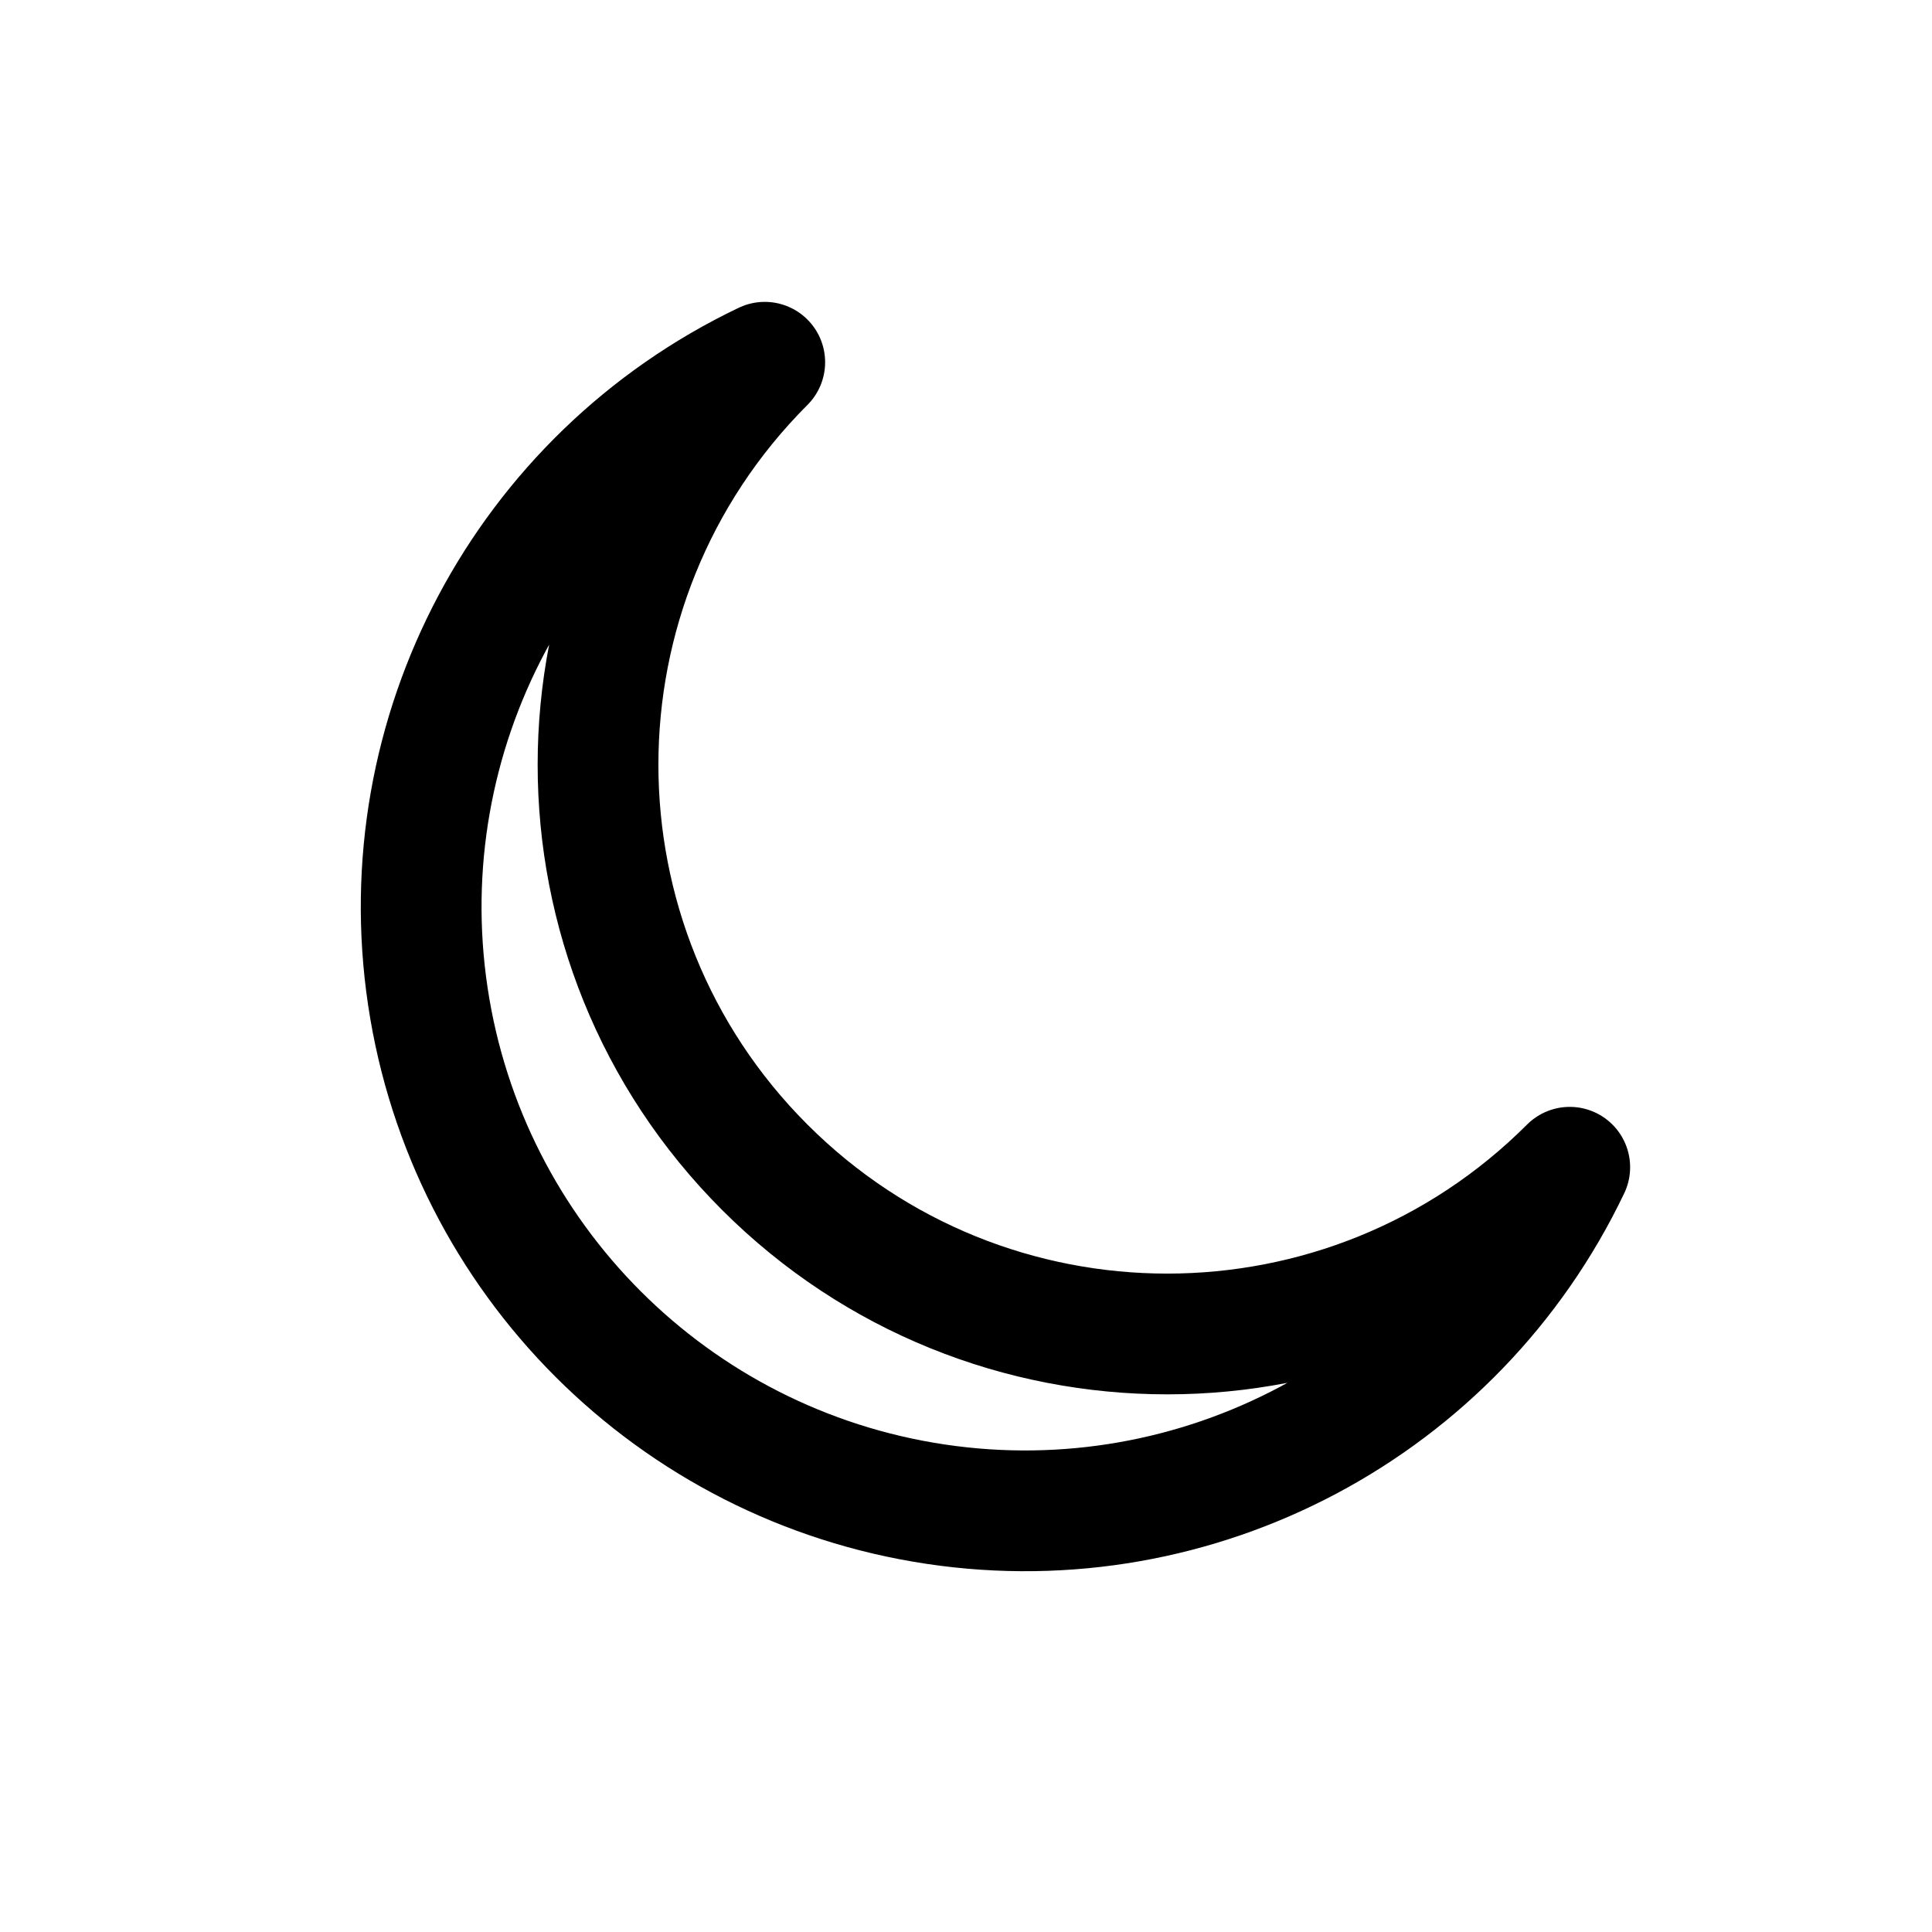
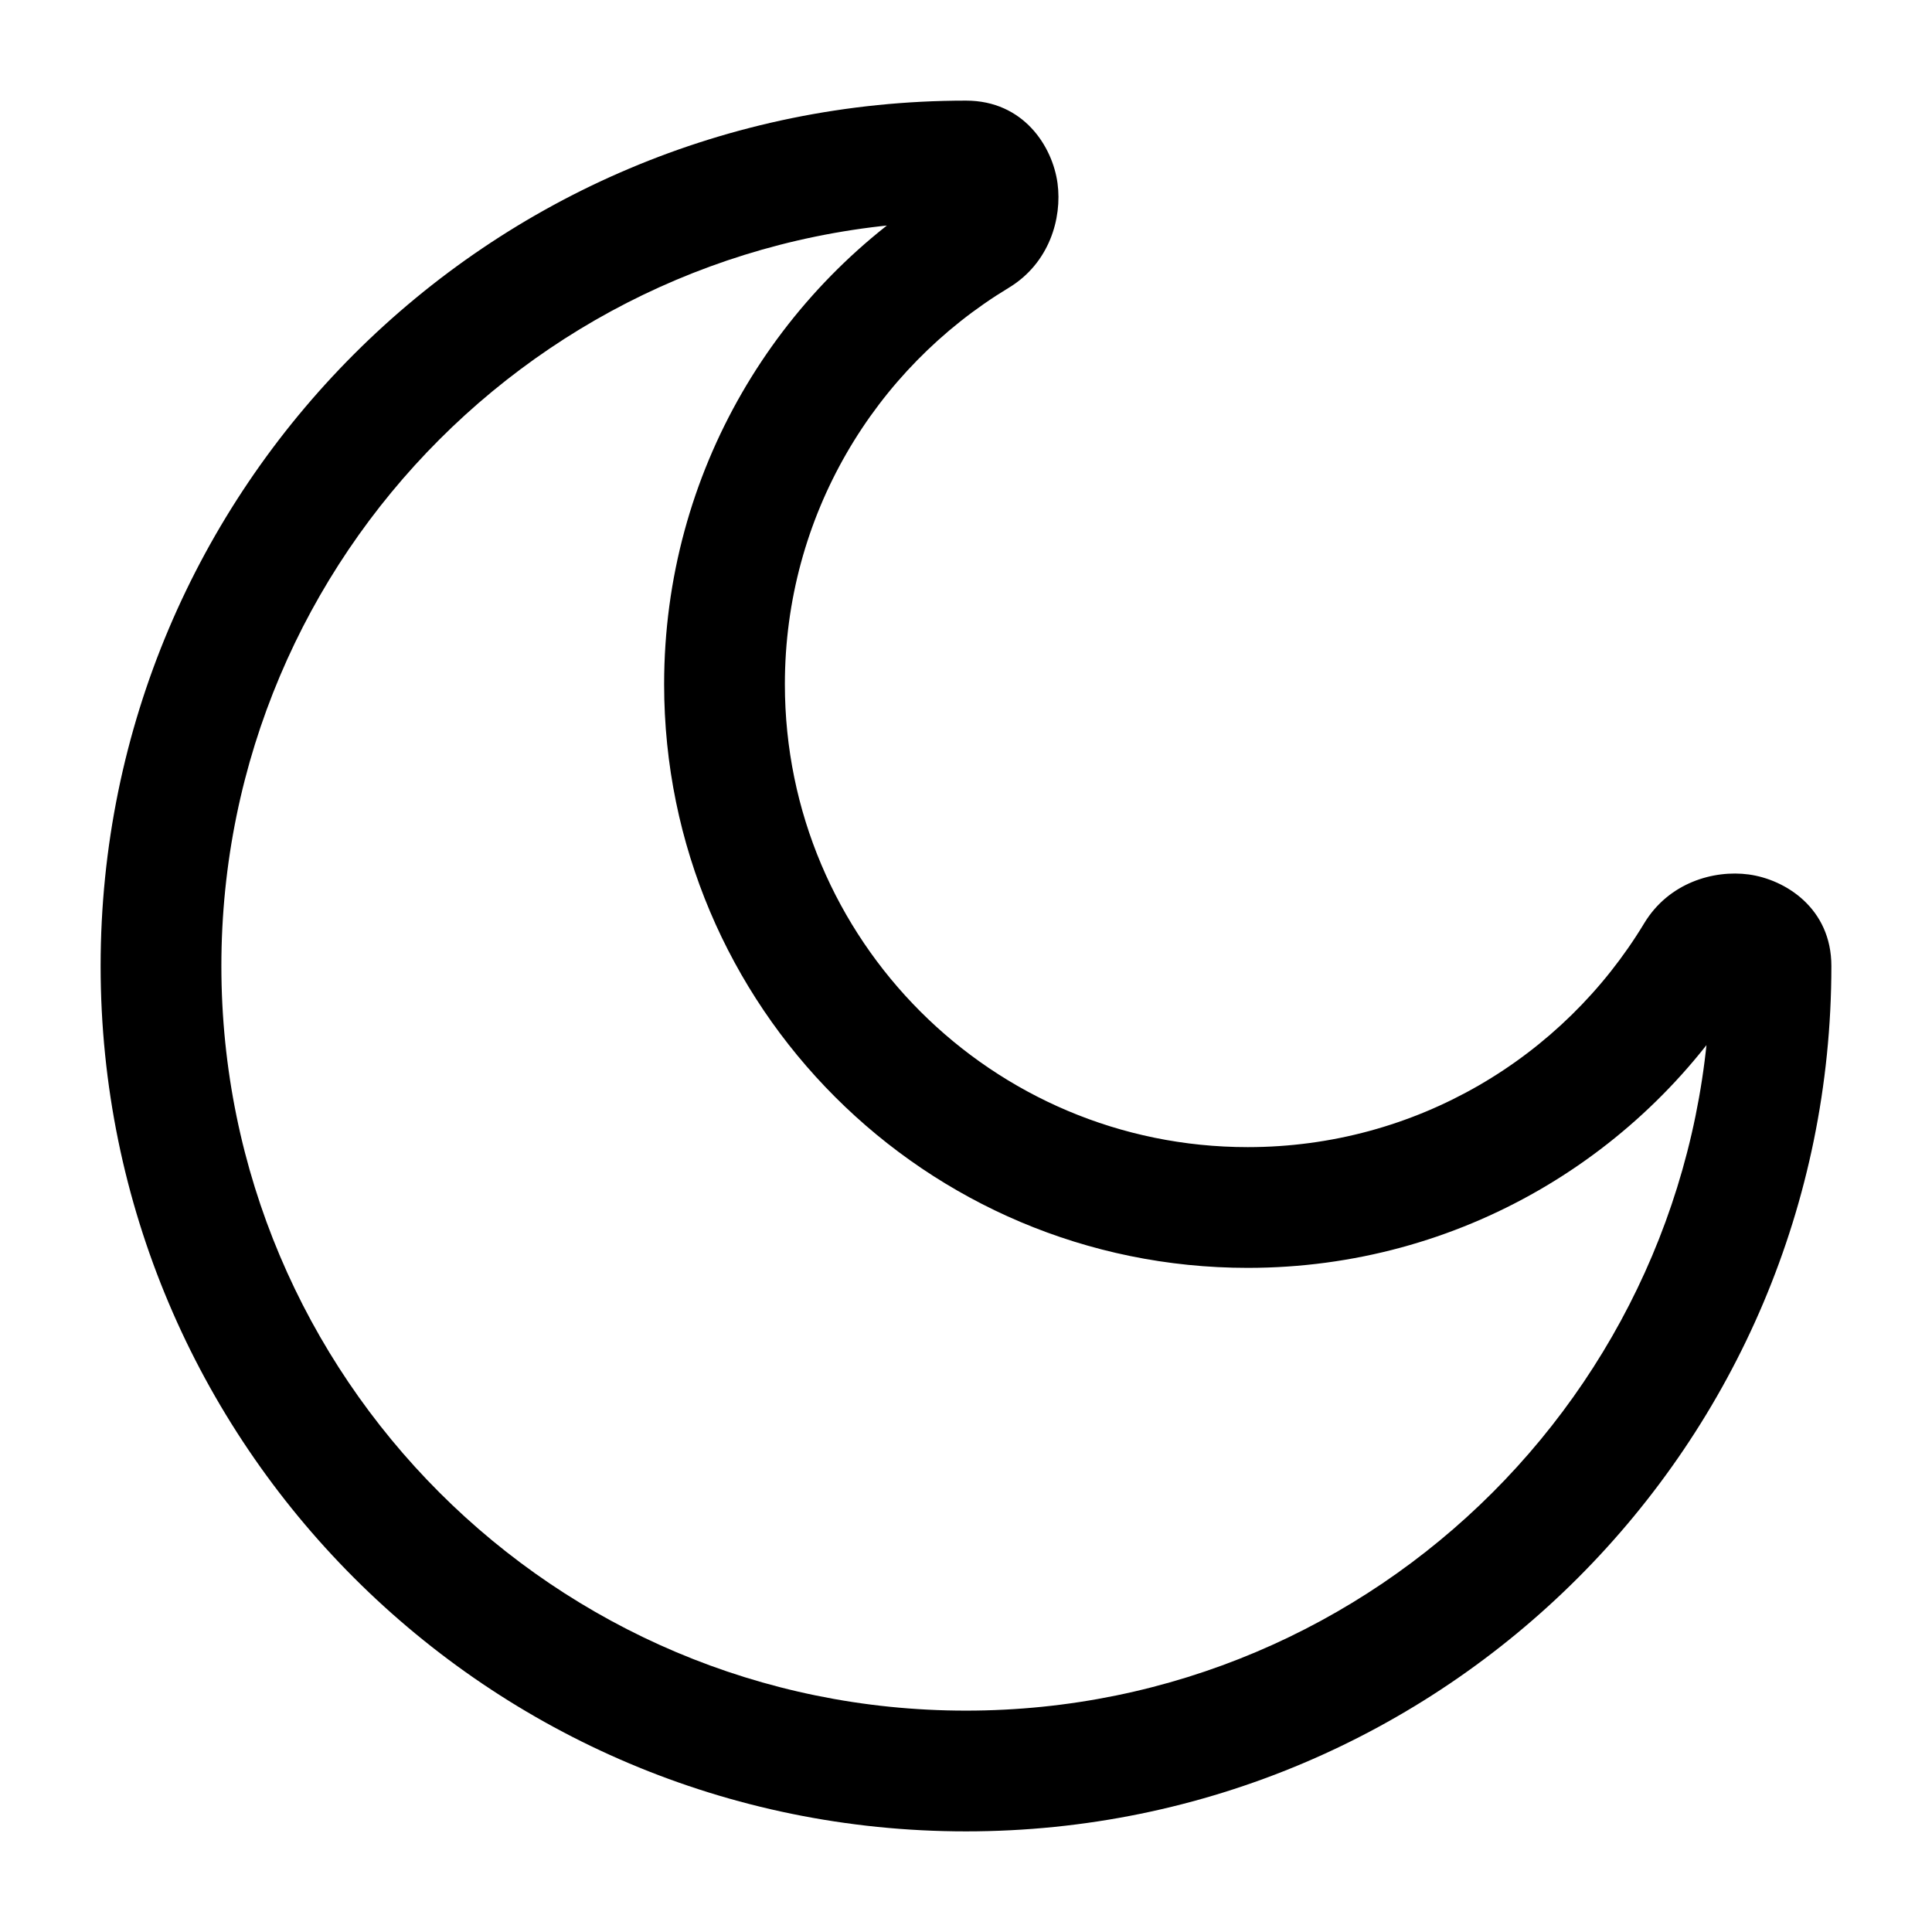
- <svg xmlns="http://www.w3.org/2000/svg" viewBox="0 0 24 24" fill="none" stroke="currentColor" stroke-width="1.5" stroke-linecap="round" stroke-linejoin="round">
-   <path d="M19.5 14.5A7.5 7.5 0 1 1 9.5 4.5a6 6 0 0 0 10 10z" />
+ <svg xmlns="http://www.w3.org/2000/svg" width="24" height="24" viewBox="0 0 24 24" fill="none">
+   <path d="M21.067 11.857L20.425 11.469L20.425 11.469L21.067 11.857ZM12.143 2.933L11.755 2.291L11.755 2.291L12.143 2.933ZM21.25 12C21.25 17.109 17.109 21.25 12 21.25V22.75C17.937 22.75 22.75 17.937 22.75 12H21.25ZM12 21.25C6.891 21.25 2.75 17.109 2.75 12H1.25C1.25 17.937 6.063 22.75 12 22.75V21.25ZM2.75 12C2.75 6.891 6.891 2.75 12 2.75V1.25C6.063 1.25 1.25 6.063 1.25 12H2.75ZM15.5 14.25C12.324 14.25 9.75 11.676 9.75 8.5H8.25C8.25 12.504 11.496 15.75 15.5 15.75V14.25ZM20.425 11.469C19.417 13.137 17.588 14.25 15.5 14.25V15.75C18.135 15.75 20.441 14.344 21.709 12.245L20.425 11.469ZM9.75 8.5C9.75 6.412 10.863 4.583 12.531 3.575L11.755 2.291C9.656 3.559 8.25 5.865 8.25 8.5H9.75ZM12 2.75C11.912 2.75 11.808 2.71 11.732 2.632C11.669 2.565 11.654 2.502 11.65 2.477C11.646 2.446 11.648 2.356 11.755 2.291L12.531 3.575C13.034 3.271 13.196 2.714 13.137 2.276C13.075 1.821 12.717 1.25 12 1.25V2.75ZM21.709 12.245C21.644 12.352 21.554 12.354 21.523 12.35C21.498 12.346 21.435 12.331 21.368 12.268C21.29 12.192 21.25 12.088 21.25 12H22.75C22.75 11.283 22.179 10.925 21.724 10.863C21.286 10.804 20.729 10.966 20.425 11.469L21.709 12.245Z" fill="currentColor" />
</svg>
